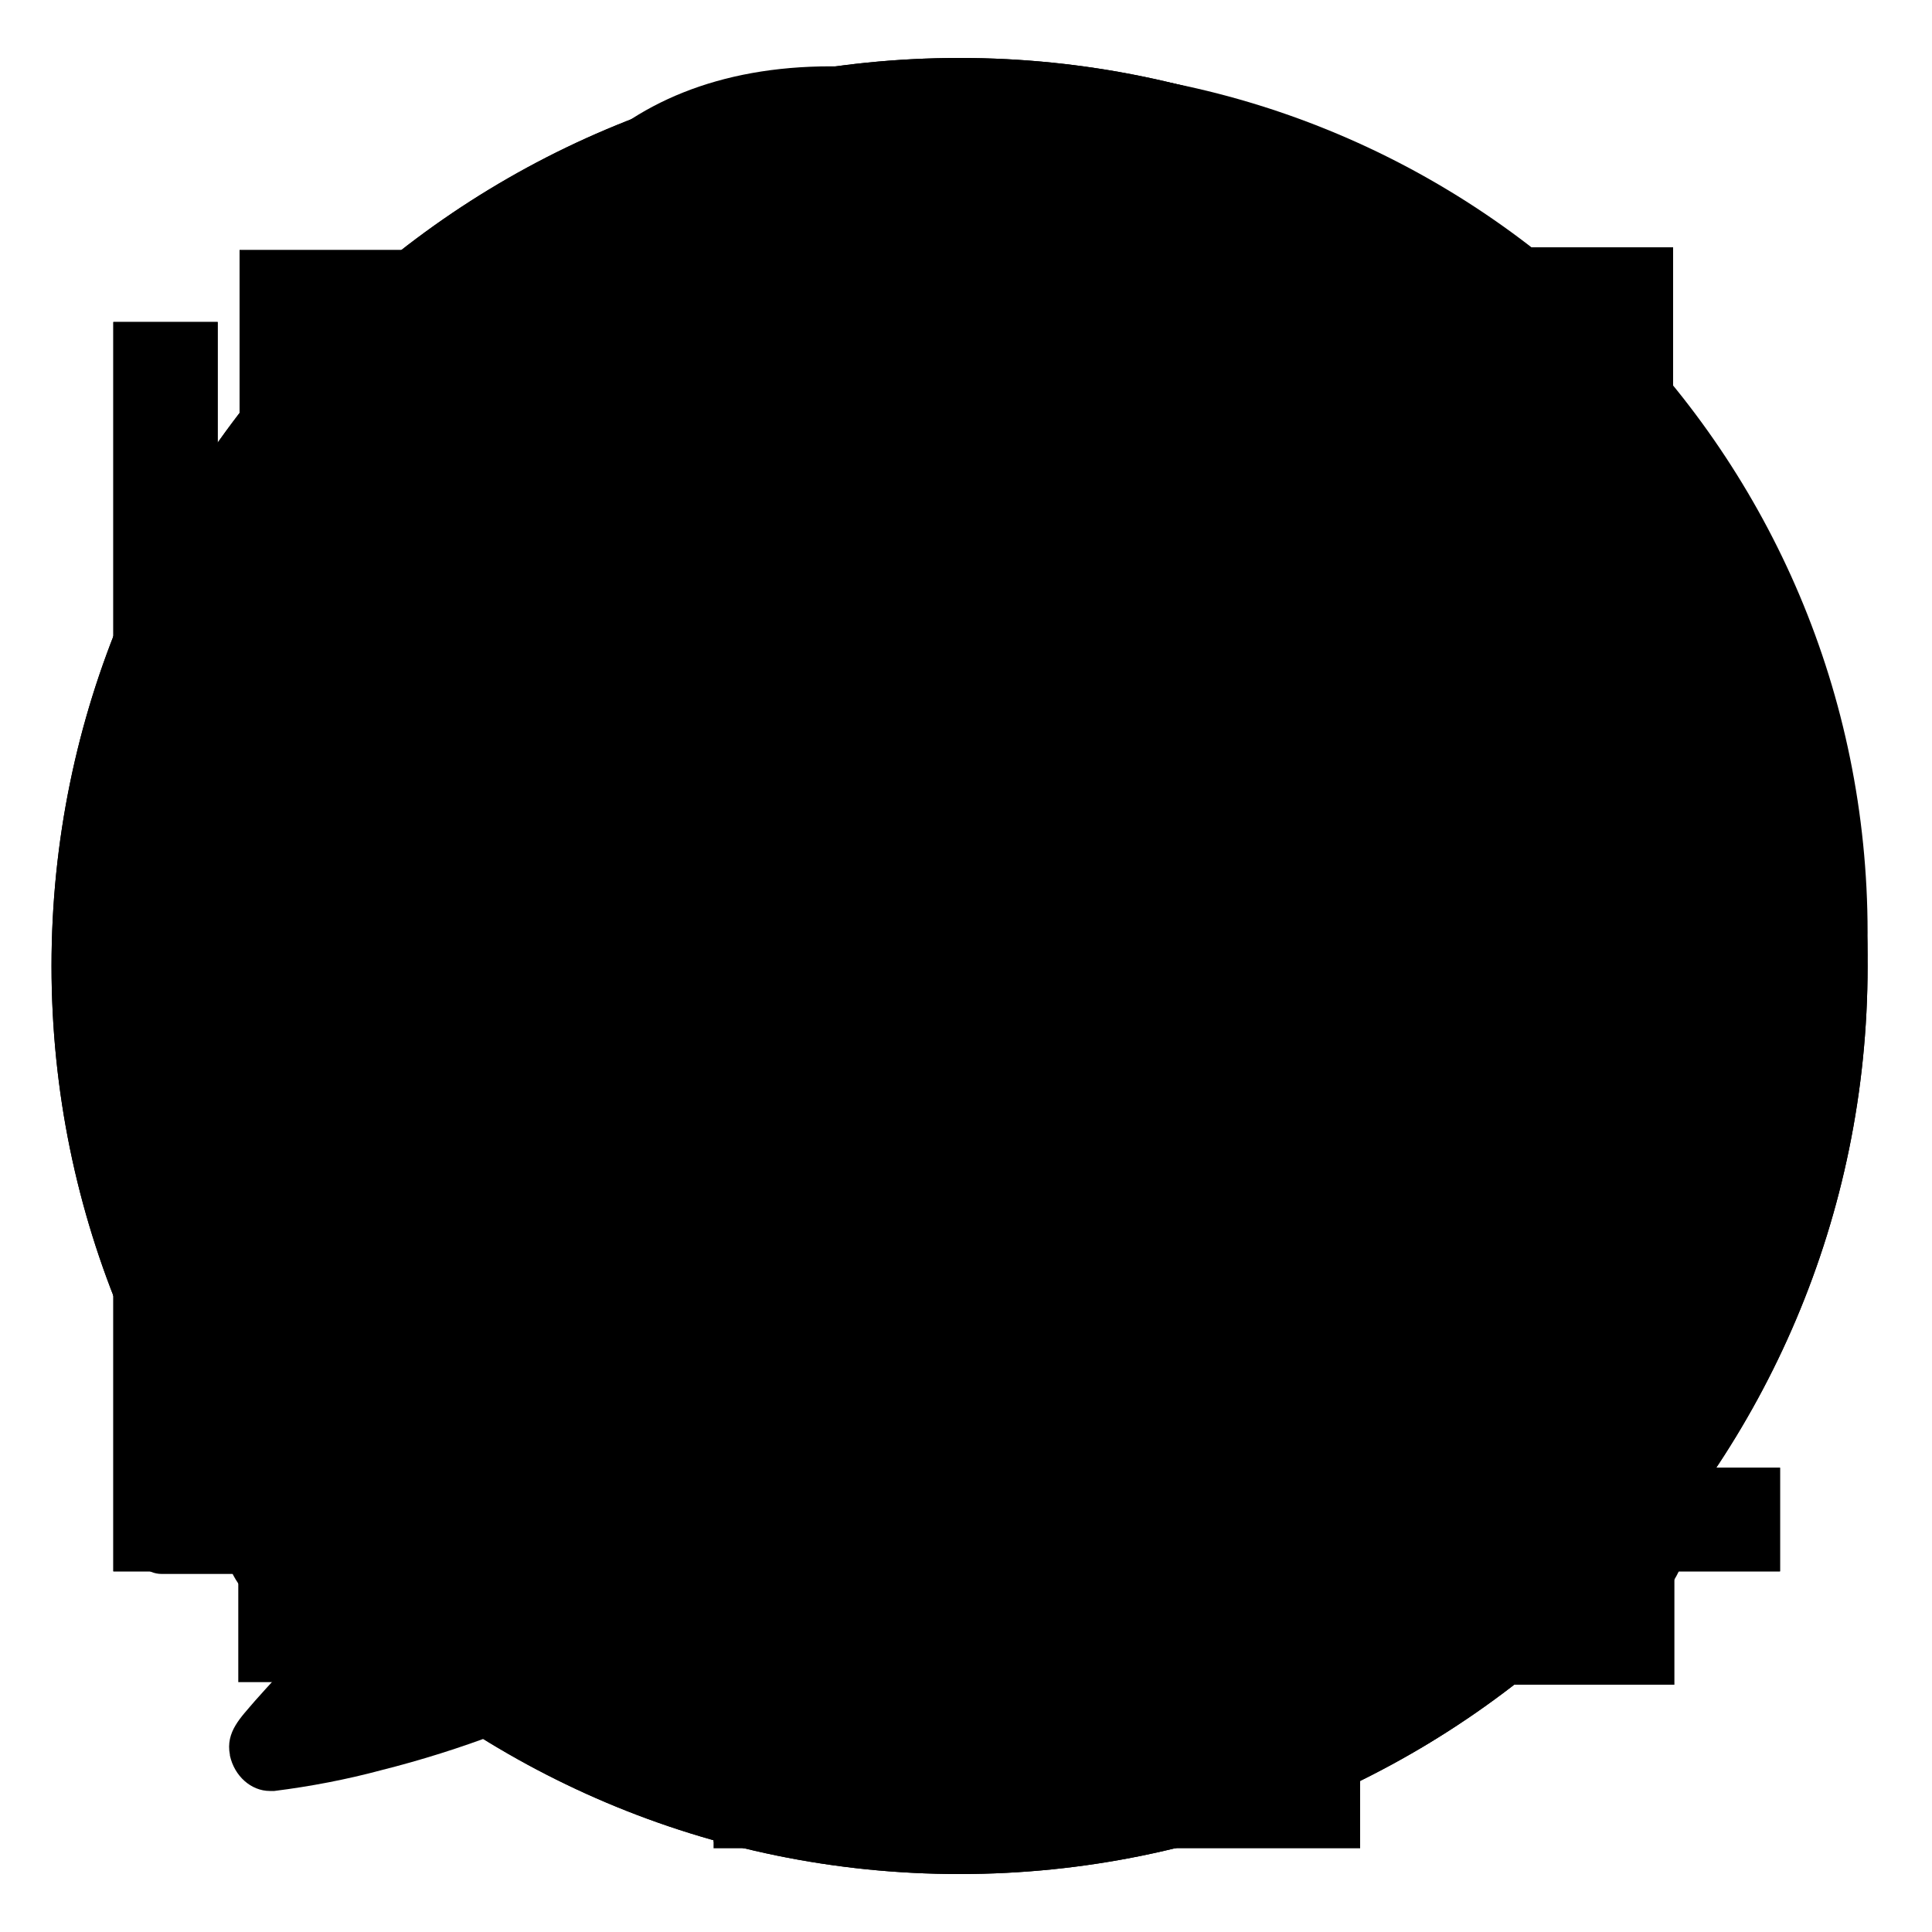
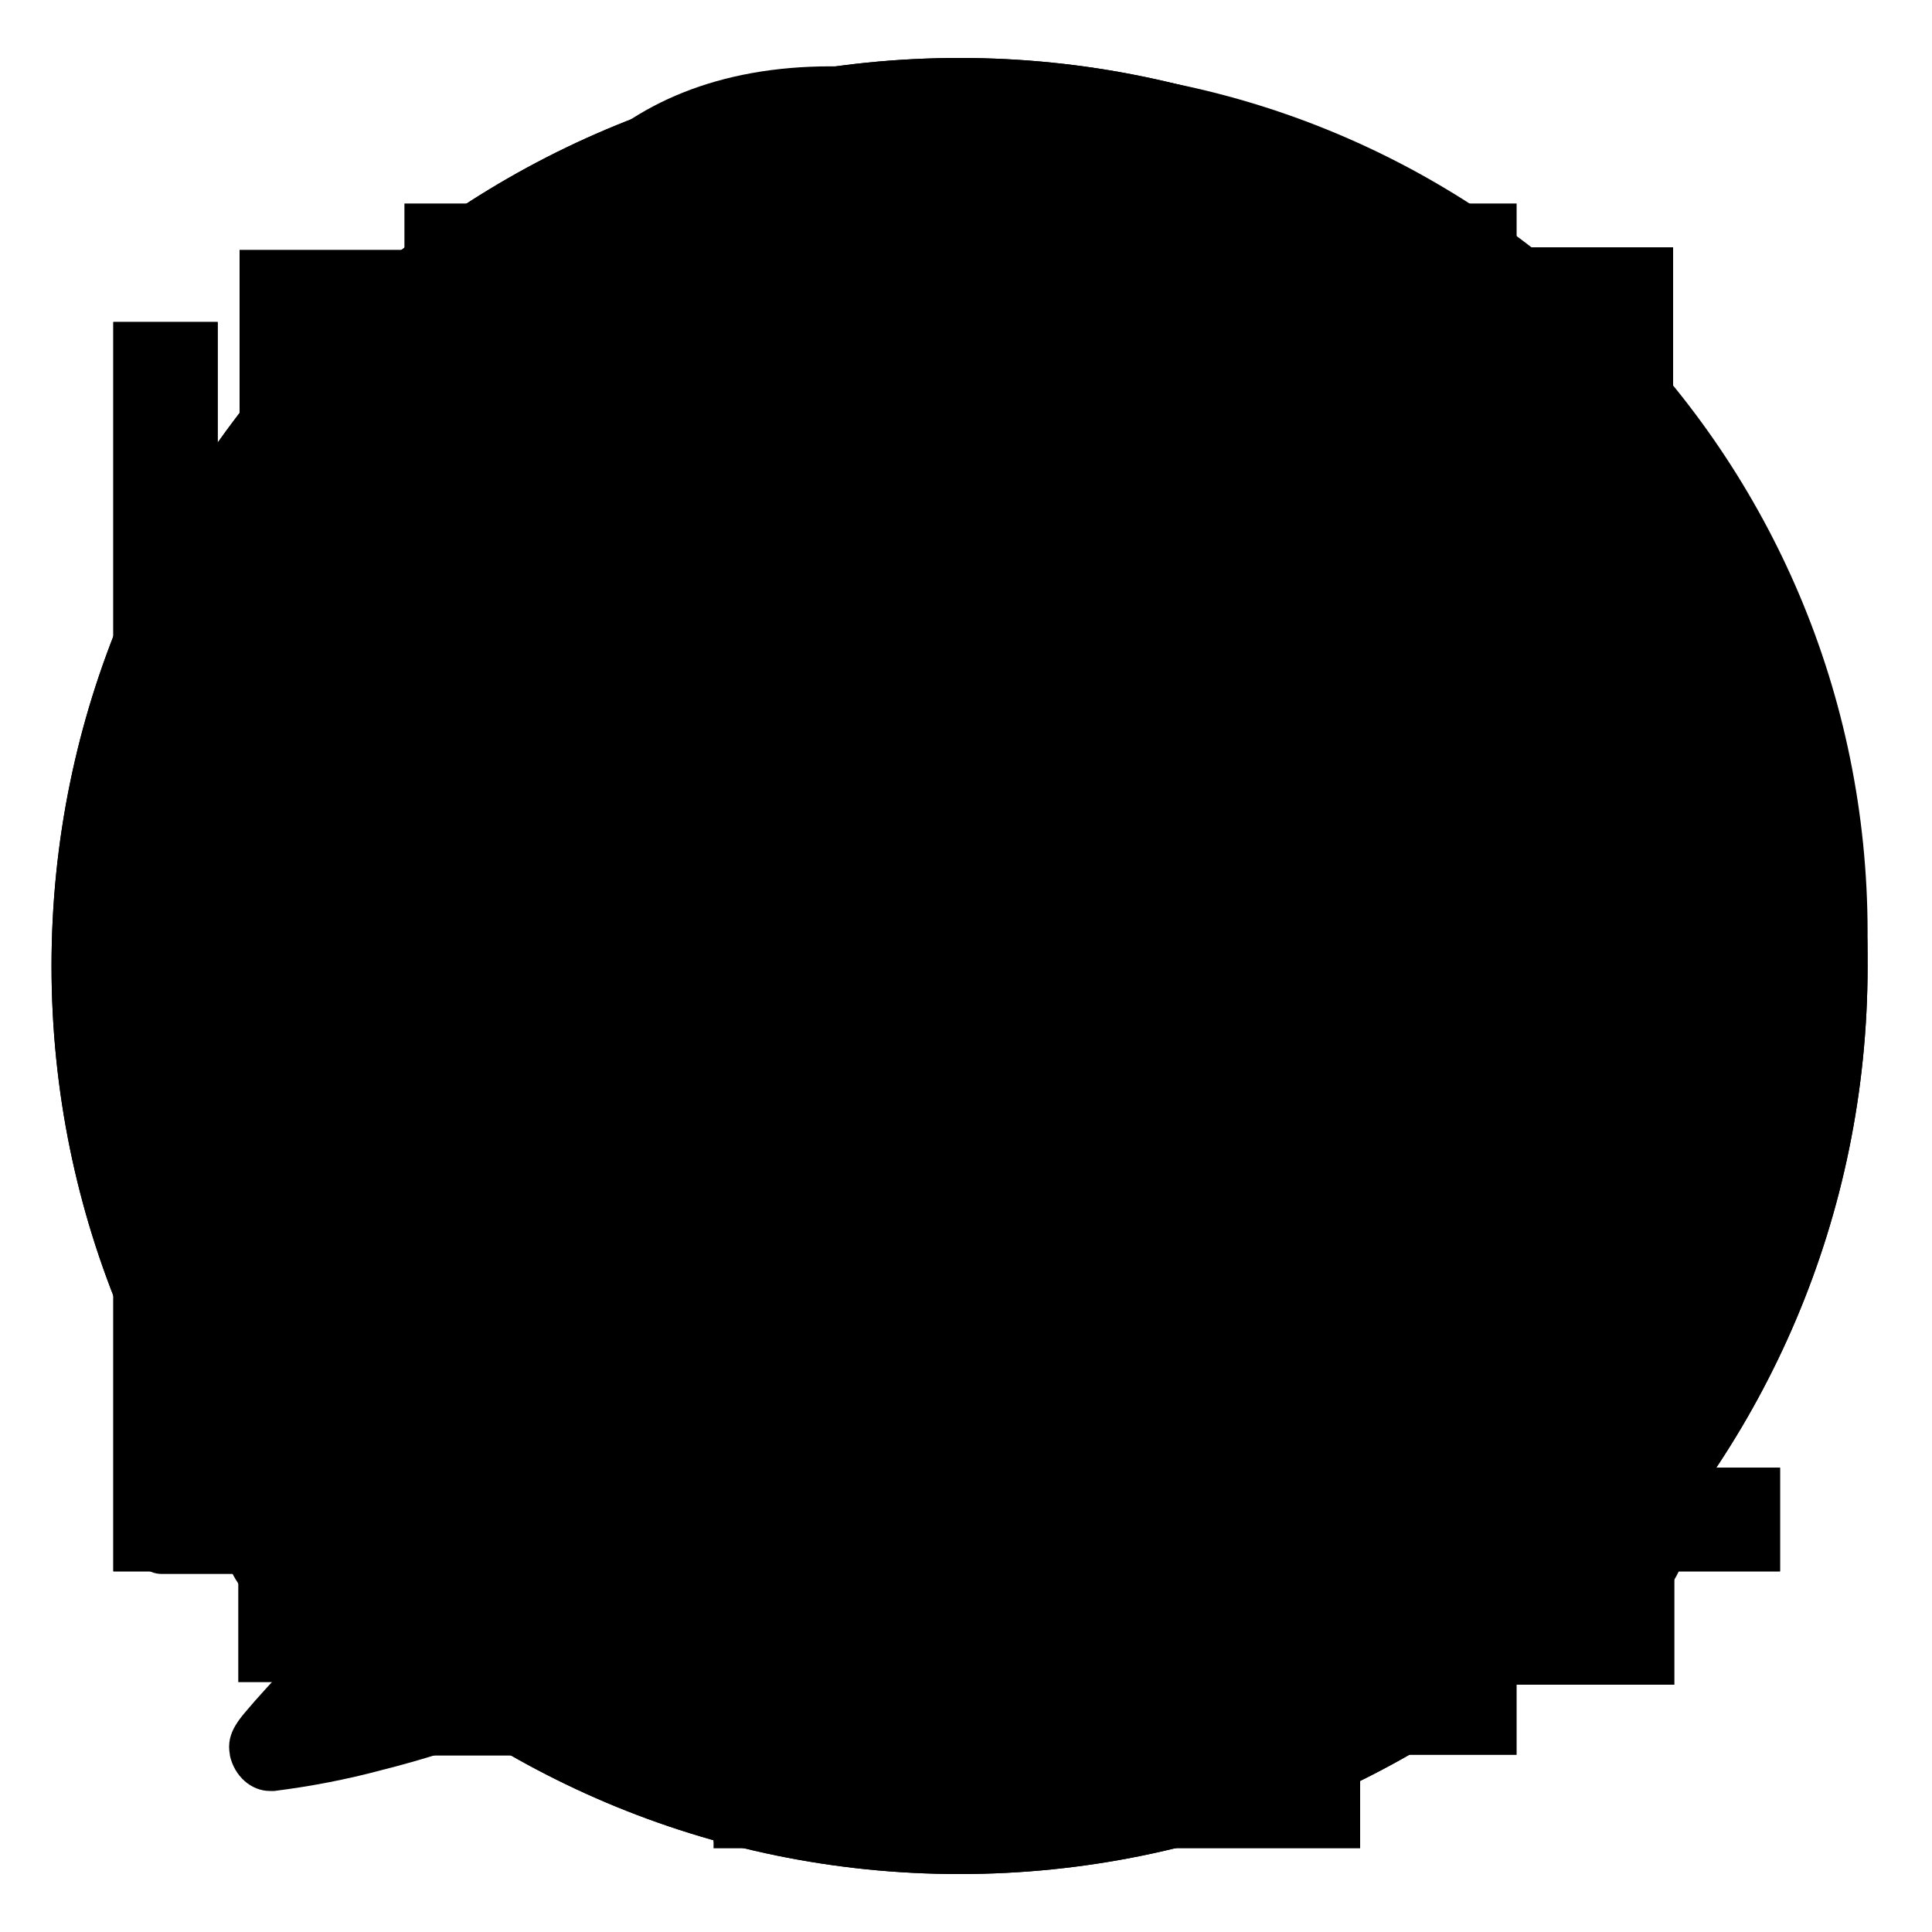
<svg xmlns="http://www.w3.org/2000/svg" version="1.1" id="metric-icons" x="0px" y="0px" viewBox="0 0 300 300" style="enable-background:new 0 0 300 300;" xml:space="preserve">
  <style type="text/css">
	.st0{display:none;}
	.st1{fill:#010101;}
</style>
  <path id="not-used1" class="st0" d="M619.4-134c3.7,5.2,7,10.8,10.2,16.3c0.5,0.9,1.2,1.5,2.2,1.4s1.5-0.7,1.9-1.6  c2.6-6.7,5.6-13.2,9-19.5c6.7-12.7,15-24.4,25-34.8c2.8-2.8,5.7-5.6,8.6-8.4c0.9-0.9,1.8-1.7,2.4-2.8c1.2-1.9,0.5-3.9-1.7-4.6  c-1.3-0.4-2.6-0.3-4,0.1c-2.2,0.7-4.1,1.9-6,3.2c-4.5,3.1-8.7,6.9-12.6,10.6c-8.7,8.3-16.7,17.1-24.5,26.2c-0.4,0.4-0.6,0.4-1,0.2  c-4-2-7.9-4-12.1-5.5c-2.1-0.8-4.3-1.5-6.6-1.5c-0.2,0-0.4,0-0.6,0c-2.2,0.1-3.7,1.3-4.2,3.2c-0.2,1.1-0.1,2,0.9,2.9  C611.2-144.2,615.6-139.3,619.4-134z M733.1-96c-0.8,0-2.1-2.6-2.1-3.5V-203c0-0.8,1.3-1,2.1-1H756v-24.5  c0-14.3-10.3-24.5-24.7-24.5H552.5c-14.3,0-27.5,10.2-27.5,24.5v24.5h23.8c0.8,0,1.2,0.2,1.2,1v103.5c0,0.8-0.4,3.5-1.2,3.5H525  v22.1c0,14.3,13.2,26.9,27.5,26.9h178.8c14.3,0,24.7-12.6,24.7-26.9V-96H733.1z M698-98.5c0,0.8-0.7,1.5-1.5,1.5h-111  c-0.8,0-1.5-0.7-1.5-1.5v-104c0-0.8,0.7-1.5,1.5-1.5h111c0.8,0,1.5,0.7,1.5,1.5V-98.5z M568.2-220.3h-16.6v-16.5h16.6V-220.3z   M608.9-220.3h-16.6v-16.5h16.6V-220.3z M649.7-220.3h-16.6v-16.5h16.6V-220.3z M690.4-220.3h-16.6v-16.5h16.6V-220.3z M731.1-220.3  h-16.6v-16.5h16.6V-220.3z M568.2-66.5h-16.6v-16.6h16.6V-66.5z M608.9-66.5h-16.6v-16.6h16.6V-66.5z M649.7-66.5h-16.6v-16.6h16.6  V-66.5z M690.4-66.5h-16.6v-16.6h16.6V-66.5z M731.1-66.5h-16.6v-16.6h16.6V-66.5z" />
  <g id="ctr">
    <path d="M91.7,177c8.3,8.9,16.4,16.2,23.2,14.9c4.7-0.9,4.6-6.4,4.6-6.4s-2.3-84,0-123.5c0.7-12.7,21.2-11.4,22.7-1.4   c1.8,12.7,5,77.2,5,77.2s6.4-0.9,9.6-1.4c3.2-0.5,7.3,0.9,7.3,0.9s58.5,16,63.1,20.5s2.7,7.4,2.7,7.4s1.8,49.8,0,60.8   S212,255.1,212,255.1H111.1c0,0-22.8-25.6-35-48.3s-12.1-39.5-3.3-41.1C81.6,164.3,88.2,173.2,91.7,177z M211.2,265.5H110.8V286   h100.4L211.2,265.5L211.2,265.5z M154.9,106.5c0,0,25.8-13.6,25.8-42.9s-17-53.3-51.7-53.3S76.2,33.2,76.2,63.5s33,46.1,33,46.1   l0.5-53.2c0,0,1.5-12,20.8-12s21,12.9,21,12.9l2.7,49.3L154.9,106.5z" />
  </g>
  <g id="viewability">
    <path d="M148.7,62.8C61.6,62.8,14.5,150,14.5,150s42.7,87.2,134.2,87.2c89,0,130.8-87.2,130.8-87.2S235.9,62.8,148.7,62.8z    M148.7,211.9c-34.2,0-61.9-27.7-61.9-61.9s27.7-61.9,61.9-61.9s61.9,27.7,61.9,61.9S182.9,211.9,148.7,211.9z M148.7,187   c-20.5,0-37-16.6-37-37s16.6-37,37-37s37,16.6,37,37S169.2,187,148.7,187z" />
  </g>
  <g id="time-in-view">
    <path d="M148.5,66.2c-59.1,0-107,47.9-107,107s47.9,107,107,107s107-47.9,107-107S207.6,66.2,148.5,66.2z M144.5,174V92.8   c0,0,2.4-0.1,3.3-0.1c44.4,0,80.8,36.3,80.8,80.7c0,0.1,0.4,0.6,0.4,0.6H144.5z M199.3,68.2l7.3-8.9c3.2-4,9.1-4.5,13.1-1.3   l17.6,14.4c4,3.2,4.5,9.1,1.3,13.1l-5.8,7.1C223.2,82.6,211.9,74.3,199.3,68.2z M180.4,34c0,7.1-5.8,13-13,13h-7.9v12h-27V47h-5.7   c-7.1,0-13-5.9-13-13s5.8-13,13-13h40.6C174.6,21,180.4,26.9,180.4,34z" />
  </g>
  <g id="replay-rate">
    <path d="M254.6,127.8c0,5-4.1,9.1-9.1,9.1h-63.4c-3.7,0-6.9-2.3-8.4-5.7c-1.4-3.3-0.7-7.2,2-9.8l19.5-19.5   c-13.3-12.3-30.9-19.4-49.4-19.4c-39.9,0-72.5,32.6-72.5,72.5s32.6,72.5,72.5,72.5c22.5,0,43.3-10.2,57.2-28.2c0.7-1,2-1.6,3.3-1.7   c1.3,0,2.5,0.4,3.5,1.3l19.4,19.5c1.7,1.6,1.7,4.2,0.3,6.1c-20.7,24.9-51.2,39.2-83.7,39.2c-59.9,0-108.7-48.8-108.7-108.7   S86,46.3,145.9,46.3c27.9,0,54.9,11.2,74.9,30L239.2,58c2.5-2.7,6.5-3.4,9.9-2c3.3,1.4,5.5,4.7,5.5,8.4L254.6,127.8L254.6,127.8z" />
  </g>
  <g id="impressions-old">
    <path d="M81.1,185.4H62.9l6.2-22.7c1.7-1.4,4.1-2.1,6.5-2.1h15.5h32.6V121c0-4.8-2.6-9.7-5.6-15.4c-4.1-7.7-8.7-16.4-8.7-28.1   c0-21.4,17.4-38.8,38.8-38.8S187,56.1,187,77.5c0,11.7-4.6,20.4-8.7,28.1c-3,5.7-5.6,10.6-5.6,15.3v39.5h32.8H221   c2.5,0,4.8,0.8,6.5,2.1l6.2,22.7h-18.2H81.1V185.4z M248.1,196.8H48.5c-7.6,0-13.9,6.2-13.9,13.9v27.4c0,7.6,6.2,13.9,13.9,13.9   h199.6c7.6,0,13.9-6.2,13.9-13.9v-27.4C262,203,255.7,196.8,248.1,196.8z" />
  </g>
  <g id="hot">
    <path d="M180.4,20.7c0,0,12.4,99.3-24.8,99.3S93.5,70.3,93.5,70.3S31.4,120,43.8,194.4s74.5,86.9,111.7,86.9s99.3-37.2,99.3-111.7   S180.4,20.7,180.4,20.7z M198.4,209.4c-14.9,27.5-70.8,42.4-86.9,15.8c-16.2-26.8,9.9-54,41.6-62.4c31.6-8.4,46.5-29.8,46.5-29.8   S223.9,162.3,198.4,209.4z" />
  </g>
  <g id="clicks">
    <polygon points="215.9,221.8 168.1,158.1 210.6,140 81.1,65.2 80.8,65.4 110.8,211.9 141.2,177 186.6,242.7  " />
  </g>
  <g id="impressions">
    <path d="M224.5,44.7c0-9.2-7.4-16.7-16.5-16.7H89c-9.1,0-16.5,7.5-16.5,16.7v210.5c0,9.2,7.4,16.7,16.5,16.7h119.1   c9.1,0,16.5-7.5,16.5-16.7V44.7H224.5z M115.4,47h66.2c1.1,0,2.1,1.3,2.1,2.5s-0.9,2.5-2.1,2.5h-66.2c-1.1,0-2.1-1.3-2.1-2.5   C113.3,48.3,114.2,47,115.4,47z M148.5,261.6c-6.6,0-12-5.4-12-12s5.4-12,12-12s12,5.4,12,12S155.1,261.6,148.5,261.6z M207.5,225   h-119V66h119V225z M202.5,72h-109v82h109V72z M148.5,118h-11v9h-8v-9h-8v-8h8v-10h8v10h11V118z M173.5,131h-8v-29.1   c-2,0.7-2.7,1.4-4.1,2c-1.4,0.6-2.9,1.2-4.2,1.6l-2.6-6.5c1.1-0.4,2.2-1,3.4-1.5c1.2-0.6,2.3-1.2,3.4-1.9c1.1-0.7,2.2-1.4,3.2-2.2   c1-0.8,1.9-1.1,2.8-2.5h6.1L173.5,131L173.5,131z" />
  </g>
  <g id="completion-rate">
    <path d="M257.7,150c0,60.2-49,109.2-109.2,109.2S39.3,210.2,39.3,150c0-23.7,7.5-46.2,21.6-65.2l0.2,0.2c2-2.7,5.2-4.4,8.9-4.4   c6.1,0,11.1,5,11.1,11.1c0,3.2-1.4,6.2-3.6,8.2c-10.4,14.7-16,32-16,50.2c0,47.9,39,86.9,86.9,86.9s86.9-39,86.9-86.9   s-39-86.9-86.9-86.9c-20.3,0-40,7.1-55.6,20.1L78.8,66c19.5-16.3,44.3-25.2,69.8-25.2C208.8,40.8,257.7,89.8,257.7,150z    M120.7,175.1c5.1,7.2,9.6,14.8,13.9,22.4c0.7,1.2,1.6,2,3,1.9s2.1-1,2.6-2.2c3.6-9.2,7.7-18.1,12.3-26.8   c9.2-17.4,20.4-33.5,34.1-47.7c3.8-3.9,7.8-7.7,11.7-11.5c1.2-1.2,2.4-2.4,3.3-3.8c1.7-2.6,0.7-5.3-2.3-6.3   c-1.8-0.6-3.6-0.4-5.4,0.2c-3,1-5.6,2.6-8.2,4.4c-6.2,4.3-11.8,9.4-17.2,14.6c-11.8,11.4-22.8,23.4-33.4,35.9   c-0.5,0.6-0.8,0.6-1.4,0.3c-5.4-2.8-10.8-5.5-16.5-7.6c-2.9-1.1-5.8-2-9-2c-0.3,0-0.6,0-0.8,0c-3,0.1-5.1,1.8-5.7,4.4   c-0.3,1.5-0.1,2.8,1.2,4C109.6,161.1,115.5,167.8,120.7,175.1z" />
  </g>
  <g id="video-completions">
    <path d="M257.7,150c0,60.2-49,109.2-109.2,109.2S39.3,210.2,39.3,150c0-23.7,7.5-46.2,21.6-65.2l0.2,0.2c2-2.7,5.2-4.4,8.9-4.4   c6.1,0,11.1,5,11.1,11.1c0,3.2-1.4,6.2-3.6,8.2c-10.4,14.7-16,32-16,50.2c0,47.9,39,86.9,86.9,86.9s86.9-39,86.9-86.9   s-39-86.9-86.9-86.9c-20.3,0-40,7.1-55.6,20.1L78.8,66c19.5-16.3,44.3-25.2,69.8-25.2C208.8,40.8,257.7,89.8,257.7,150z M125.2,200   l69.6-51l-69.6-51C125.2,98,125.2,200,125.2,200z" />
  </g>
  <g id="engagement-rate">
    <path id="_x3C_Compound_Path_x3E_" d="M91.7,178c8.3,8.9,16.4,16.2,23.2,14.9c4.7-0.9,4.6-6.4,4.6-6.4s-2.3-84,0-123.5   c0.7-12.7,21.2-11.4,22.7-1.4c1.8,12.7,5,77.2,5,77.2s6.4-0.9,9.6-1.4c3.2-0.5,7.3,0.9,7.3,0.9s58.5,16,63.1,20.5s2.7,7.4,2.7,7.4   s1.8,49.8,0,60.8S212,256.1,212,256.1H111.1c0,0-22.8-25.6-35-48.3s-12.1-39.5-3.3-41.1C81.6,165.3,88.2,174.2,91.7,178z    M211.2,266.5H110.8V287h100.4L211.2,266.5L211.2,266.5z M154.6,63.9l52.2-8.6l-33.6-40.9L154.6,63.9z M106.5,114l-29-29l-29,29   l29,29L106.5,114z M207.5,78.7c-14,0-25.4,11.4-25.4,25.4s11.4,25.4,25.4,25.4s25.4-11.4,25.4-25.4S221.5,78.7,207.5,78.7z" />
  </g>
  <g id="expand-rate">
    <polygon points="123.2,38.8 37.2,38.8 37.2,124.9 65.7,96.4 98.2,129 127.4,99.8 94.8,67.3  " />
    <polygon points="37,175.1 37,261.2 123,261.2 94.6,232.7 127.1,200.2 98,171 65.4,203.6  " />
    <polygon points="173.8,38.4 259.8,38.4 259.8,124.4 231.3,96 198.8,128.5 169.6,99.4 202.2,66.8  " />
    <polygon points="260,175.6 260,261.6 174,261.6 202.4,233.2 169.9,200.6 199,171.5 231.6,204  " />
  </g>
  <g id="full-view">
    <path d="M148.7,62.8C61.6,62.8,14.5,150,14.5,150s42.7,87.2,134.2,87.2c89,0,130.8-87.2,130.8-87.2S235.9,62.8,148.7,62.8z    M148.7,211.9c-34.2,0-61.9-27.7-61.9-61.9s27.7-61.9,61.9-61.9s61.9,27.7,61.9,61.9S182.9,211.9,148.7,211.9z M123,170.9   c4.1,5.4,11.3,14.5,14.8,20.2c0.6,0.9,1.3,1.5,2.4,1.4c1.1-0.1,1.7-0.8,2.1-1.7c2.9-6.9,8.5-17.9,12.2-24.5   c7.4-13.1,16.5-25.2,27.5-35.9c3.1-2.9,6.3-5.8,9.4-8.7c1-0.9,1.9-1.8,2.7-2.9c1.4-2-2.9-4-5.3-4.7c-1.5-0.5-5.2-0.3-6.6,0.2   c-2.4,0.8-4.5,2-6.6,3.3c-5,3.2-9.5,7.1-13.9,11c-9.5,8.6-16.1,17.6-24.7,27c-0.4,0.5-0.6,0.5-1.1,0.2c-4.4-2.1-16.7-9.5-21.3-11.1   c-2.3-0.8-4.7-1.5-7.3-1.5c-0.2,0-0.5,0-0.6,0c-2.4,0.1-4.1,1.4-4.6,3.3c-0.2,1.1-0.1,2.1,1,3C108.5,154.1,118.8,165.4,123,170.9z" />
  </g>
  <path id="dismissal-rate" class="st1" d="M147,22.1c-69.6,0-126,56.4-126,126s56.4,126,126,126s126-56.4,126-126  S216.6,22.1,147,22.1z M204.6,197l-9.8,9.8L147,157.9l-47.8,48.9l-9.8-9.8l47.8-48.9L89.4,99.2l9.8-9.8l47.8,48.9l47.8-48.9l9.8,9.8  l-48,48.9L204.6,197z" />
  <path id="comments-old" d="M146.7,74.4c-60.2,0-111.2,33.9-111.2,74.1c0,21.6,14.5,42.1,39.5,56.3l12.6,7.2l-3.9,13.9  c-2.8,10.3-6.4,18.2-10.1,24.9c14.6-6.1,27.9-14.3,39.8-24.8l6.2-5.5l8.3,0.9c6.2,0.7,12.6,1.2,18.8,1.2  c60.2,0,111.2-33.9,111.2-74.1S206.9,74.4,146.7,74.4z M276.4,148.5c0,51.2-58,92.6-129.7,92.6c-7.1,0-14.2-0.4-21-1.2  c-19,16.8-41.5,28.7-66.6,35c-5.2,1.4-10.9,2.5-16.5,3.2h-0.7c-2.9,0-5.5-2.3-6.2-5.5v-0.1c-0.7-3.6,1.7-5.8,3.9-8.4  c9.1-10.3,19.5-19,26.3-43.1C36.1,204.1,17,177.9,17,148.5c0-51.1,58-92.6,129.7-92.6l0,0C218.3,55.8,276.4,97.4,276.4,148.5  L276.4,148.5z" />
  <path id="menu" d="M95.5,153c0,14-11.2,25.2-25.2,25.2S45.1,167,45.1,153s11.2-25.2,25.2-25.2S95.5,139,95.5,153z M171.1,153  c0,14-11.2,25.2-25.2,25.2S120.7,167,120.7,153s11.2-25.2,25.2-25.2C159.8,127.8,171.1,139,171.1,153z M246.6,153  c0,14-11.2,25.2-25.2,25.2S196.2,167,196.2,153s11.2-25.2,25.2-25.2S246.6,139,246.6,153z" />
  <path id="chart-bar" d="M54,215.5v24.8c0,2.3-1.8,4.1-4.1,4.1H25.1c-2.3,0-4.1-1.8-4.1-4.1v-24.8c0-2.3,1.8-4.1,4.1-4.1h24.8  C52.2,211.4,54,213.2,54,215.5z M103.6,199v41.3c0,2.3-1.8,4.1-4.1,4.1H74.7c-2.3,0-4.1-1.8-4.1-4.1V199c0-2.3,1.8-4.1,4.1-4.1h24.8  C101.7,194.9,103.6,196.7,103.6,199z M153.1,166v74.3c0,2.3-1.8,4.1-4.1,4.1h-24.8c-2.3,0-4.1-1.8-4.1-4.1V166  c0-2.3,1.8-4.1,4.1-4.1H149C151.3,161.9,153.1,163.7,153.1,166z M202.6,116.5v123.8c0,2.3-1.8,4.1-4.1,4.1h-24.8  c-2.3,0-4.1-1.8-4.1-4.1V116.5c0-2.3,1.8-4.1,4.1-4.1h24.8C200.8,112.3,202.6,114.1,202.6,116.5z M252.1,50.4v189.9  c0,2.3-1.8,4.1-4.1,4.1h-24.8c-2.3,0-4.1-1.8-4.1-4.1V50.4c0-2.3,1.8-4.1,4.1-4.1H248C250.3,46.3,252.1,48.1,252.1,50.4z" />
  <path id="chart-line" d="M276.4,227.9V244H17.6V50h16.2v177.9H276.4z M260.2,70.2v55c0,3.5-4.3,5.4-6.9,2.8L238,112.6l-80,80  c-1.6,1.6-4.2,1.6-5.8,0l-29.4-29.4l-52.6,52.6l-24.3-24.3l73.9-73.9c1.6-1.6,4.2-1.6,5.8,0L155,147l58.6-58.6l-15.3-15.3  c-2.7-2.7-0.8-6.9,2.8-6.9h55C258.5,66.1,260.2,67.9,260.2,70.2z" />
  <path id="chart-area" d="M276.4,227.9V244H17.6V50h16.2v177.9H276.4z M227.9,98.5l32.4,113.2H50v-72.8l56.6-72.8l72.8,72.8  L227.9,98.5z" />
  <path id="logo-icon" d="M166.9,63.6c-1-3.2-2.9-5-6.3-5h-31c-3.2,0-5.3,1.6-6.3,5L80.5,229.8c-1,3.2,0.3,5,3.5,5h105.3h16.4  c3.5,0,5-1.9,3.9-5L166.9,63.6z" />
  <path id="linkedin" d="M76.1,215.6H104v-83.8H76.1V215.6z M105.8,105.9c-0.1-8.2-6-14.5-15.6-14.5s-15.8,6.3-15.8,14.5  c0,8,6,14.5,15.5,14.5H90C99.8,120.4,105.8,113.9,105.8,105.9z M176.5,215.6h27.9v-48.1c0-25.7-13.8-37.7-32.1-37.7  c-15,0-21.6,8.3-25.2,14.1h0.2v-12.2h-27.9c0,0,0.4,7.9,0,83.8l0,0h27.9v-46.9c0-2.4,0.1-5,0.8-6.8c2.1-5,6.6-10.1,14.4-10.1  c10,0,14,7.6,14,19L176.5,215.6L176.5,215.6z M233,95.1V211c0,19.2-15.6,34.8-34.8,34.8H82.3c-19.2,0-34.8-15.6-34.8-34.8V95.1  c0-19.2,15.6-34.8,34.8-34.8h115.9C217.4,60.3,233,75.9,233,95.1z" />
  <path id="fb" d="M201.1,60.8c19.3,0,34.9,15.6,34.9,34.9V212c0,19.3-15.6,34.9-34.9,34.9h-22.8v-72.1h24.1l3.6-28.1h-27.7v-17.9  c0-8.1,2.2-13.6,13.9-13.6l14.8-0.1V90c-2.5-0.4-11.4-1.1-21.6-1.1c-21.4,0-36.2,13.1-36.2,37.1v20.7H125v28.1h24.2v72.1H84.8  c-19.3,0-34.9-15.6-34.9-34.9V95.7c0-19.3,15.6-34.9,34.9-34.9L201.1,60.8L201.1,60.8z" />
  <path id="expand-plus" d="M202.1,157.8V141c0-4.6-3.8-8.4-8.4-8.4h-33.5V99.1c0-4.6-3.8-8.4-8.4-8.4H135c-4.6,0-8.4,3.8-8.4,8.4  v33.5H93.1c-4.6,0-8.4,3.8-8.4,8.4v16.8c0,4.6,3.8,8.4,8.4,8.4h33.5v33.5c0,4.6,3.8,8.4,8.4,8.4h16.8c4.6,0,8.4-3.8,8.4-8.4v-33.5  h33.5C198.3,166.2,202.1,162.4,202.1,157.8z M244,149.4c0,55.5-45.1,100.6-100.6,100.6S42.8,204.9,42.8,149.4S87.9,48.8,143.4,48.8  S244,93.9,244,149.4z" />
  <path id="expand-minus" d="M202.1,157.8V141c0-4.6-3.8-8.4-8.4-8.4H93.1c-4.6,0-8.4,3.8-8.4,8.4v16.8c0,4.6,3.8,8.4,8.4,8.4h100.6  C198.3,166.2,202.1,162.4,202.1,157.8z M244,149.4c0,55.5-45.1,100.6-100.6,100.6S42.8,204.9,42.8,149.4S87.9,48.8,143.4,48.8  S244,93.9,244,149.4z" />
  <path id="arrow-right" d="M213.7,148.7L93.5,243.1V54.3L213.7,148.7z" />
  <path id="target" d="M155.5,10.3C81.2,10.3,21,70.5,21,144.8s60.2,134.5,134.5,134.5S290,219.1,290,144.8S229.8,10.3,155.5,10.3z   M155.5,237.3c-51.1,0-92.5-41.4-92.5-92.5s41.4-92.5,92.5-92.5S248,93.7,248,144.8S206.6,237.3,155.5,237.3z M155.5,97.3  c26.2,0,47.5,21.3,47.5,47.5s-21.3,47.5-47.5,47.5S108,171,108,144.8S129.3,97.3,155.5,97.3z" />
  <path id="tag" d="M200.9,116.9c8.9,0,16-7.1,16-16s-7.1-16-16-16s-16,7.1-16,16S192,116.9,200.9,116.9z M129,250  c-4.2,0-8.4-1.7-11.2-4.6l-61.4-61.3c-2.9-3-4.6-7.1-4.6-11.4c0-4.2,1.7-8.4,4.6-11.2l89.3-89.2C152,66,164.1,61,172.9,61h51.9  c8.7,0,16,7.2,16,16v51.9c0,8.9-5,21-11.4,27.3l-89.1,89.2C137.4,248.3,133.3,250,129,250z" />
  <path id="plus" d="M202.1,157.8V141c0-4.6-3.8-8.4-8.4-8.4h-33.5V99.1c0-4.6-3.8-8.4-8.4-8.4H135c-4.6,0-8.4,3.8-8.4,8.4v33.5H93.1  c-4.6,0-8.4,3.8-8.4,8.4v16.8c0,4.6,3.8,8.4,8.4,8.4h33.5v33.5c0,4.6,3.8,8.4,8.4,8.4h16.8c4.6,0,8.4-3.8,8.4-8.4v-33.5h33.5  C198.3,166.2,202.1,162.4,202.1,157.8z" />
  <path id="pencil-square" d="M95.1,181.4l22.5,22.5l-7.7,7.7h-8.3v-14.2H87.4v-8.3L95.1,181.4z M156.4,123.7c1.2,1,0.9,3.1-0.4,4.4  l-43.1,43.1c-1.3,1.3-3.4,1.6-4.4,0.4c-1.2-1-0.9-3.1,0.4-4.4l43.1-43.1C153.3,122.8,155.4,122.5,156.4,123.7z M115.8,225.8  l80.5-80.5l-42.6-42.6l-80.5,80.5v42.6L115.8,225.8L115.8,225.8z M205.9,135.8l13.6-13.6c5.5-5.5,5.5-14.7,0-20.1L197,79.5  c-5.5-5.5-14.7-5.5-20.1,0l-13.6,13.6L205.9,135.8z M262.7,78.9V221c0,23.5-19.1,42.6-42.6,42.6H77.9c-23.5,0-42.6-19.1-42.6-42.6  V78.9c0-23.5,19.1-42.6,42.6-42.6H220C243.6,36.3,262.7,55.4,262.7,78.9z" />
  <path id="play" d="M149,26c68.5,0,124,55.5,124,124s-55.5,124-124,124S25,218.5,25,150S80.5,26,149,26z M211,158.9  c3.2-1.8,5.2-5.2,5.2-8.9s-1.9-7.1-5.2-8.9l-87.8-51.7c-3.1-1.9-7.1-1.9-10.3-0.2c-3.2,1.9-5.2,5.3-5.2,9v103.3c0,3.7,1.9,7.1,5.2,9  c1.6,0.8,3.4,1.3,5.2,1.3s3.6-0.5,5.2-1.5L211,158.9z" />
  <path id="pause" d="M137.2,202.9V97.1c0-3.3-2.6-5.9-5.9-5.9h-47c-3.3,0-5.9,2.6-5.9,5.9v105.8c0,3.3,2.6,5.9,5.9,5.9h47  C134.7,208.8,137.2,206.2,137.2,202.9z M219.5,202.9V97.1c0-3.3-2.6-5.9-5.9-5.9h-47c-3.3,0-5.9,2.6-5.9,5.9v105.8  c0,3.3,2.6,5.9,5.9,5.9h47C216.9,208.8,219.5,206.2,219.5,202.9z M290,150c0,77.8-63.2,141-141,141S8,227.8,8,150S71.2,9,149,9  S290,72.2,290,150z" />
  <path id="stop" d="M207.8,202.9V97.1c0-3.3-2.6-5.9-5.9-5.9H96.1c-3.3,0-5.9,2.6-5.9,5.9v105.8c0,3.3,2.6,5.9,5.9,5.9h105.8  C205.2,208.8,207.8,206.2,207.8,202.9z M290,150c0,77.8-63.2,141-141,141S8,227.8,8,150S71.2,9,149,9S290,72.2,290,150z" />
  <path id="arrow-down" d="M159.6,248.8L65.2,128.6H254L159.6,248.8z" />
  <path id="lock" d="M209.1,119.8h-3.5V77.4c0-23.4-19-42.4-42.4-42.4h-28.3c-23.4,0-42.4,19-42.4,42.4v42.4H89  c-5.8,0-10.6,4.8-10.6,10.6v106c0,5.8,4.8,10.6,10.6,10.6h120.1c5.8,0,10.6-4.8,10.6-10.6v-106C219.7,124.6,214.9,119.8,209.1,119.8  z M120.7,77.4c0-7.8,6.3-14.1,14.1-14.1h28.3c7.8,0,14.1,6.3,14.1,14.1v42.4h-56.5L120.7,77.4L120.7,77.4z" />
+   <path id="filter" d="M185.2,113.6c-1.4-14.2-9.4-24.1-21.8-30.6c-1.8-0.9-2.4-1.9-2.4-3.8c0.1-14.8,0-29.6,0-44.4c0-1,0-2,0-3.2  c-8,0-15.7,0-23.9,0c0,1.2,0,2.2,0,3.3c0,14.8,0,29.6,0,44.4c0,1.8-0.6,2.7-2.2,3.7c-4.3,2.9-8.7,5.7-12.3,9.4  c-6.9,7.1-10.7,15.9-9.7,25.9c1.4,14.1,9.5,23.9,21.6,30.4c1.9,1,2.5,2,2.5,4.1c-0.1,38.9,0,77.8,0,116.6c0,1.1,0,2.2,0,3.2  c8.2,0,15.9,0,23.9,0c0-1.3,0-2.5,0-3.6c0-38.8,0-77.6,0-116.3c0-1.9,0.6-2.8,2.2-3.9c4.2-2.8,8.6-5.6,12.1-9.2  C182.3,132.4,186.2,123.7,185.2,113.6z M149.2,128c-6.7,0-12.3-5.6-12.2-12.3c0.1-6.7,5.7-12.2,12.3-12.1c6.6,0.1,12,5.5,12,12.1  C161.4,122.4,155.8,128,149.2,128z M109.8,180.3c-2.9-11.3-10.2-19.3-20.5-24.7c-2-1.1-2.5-2.2-2.5-4.3c0.1-38.8,0-77.6,0-116.3  c0-1.1,0-2.2,0-3.4c-8.1,0-16,0-24,0c0,1.3,0,2.3,0,3.3c0,38.9,0,77.7,0,116.6c0,1.9-0.4,3-2.3,3.9c-5.3,2.4-9.7,6.1-13.4,10.6  c-6.4,7.8-9.8,16.7-8.1,27c2.2,13,10.1,22,21.5,28.1c1.8,1,2.3,2,2.3,3.9c-0.1,14.7,0,29.4,0,44.2c0,1.1,0,2.2,0,3.4  c8.2,0,15.9,0,24,0c0-1.2,0-2.2,0-3.2c0-14.9,0-29.8,0-44.7c0-1.7,0.5-2.6,2-3.5c3.6-2.2,7.3-4.4,10.3-7.3  C108.7,204.7,113.2,193.5,109.8,180.3z M74.8,200.5c-6.7,0-12.3-5.7-12.2-12.3c0.1-6.5,5.5-12,12.1-12.1c6.7-0.1,12.2,5.4,12.2,12.2  C86.9,195.1,81.5,200.6,74.8,200.5z M259.3,195.8c-2.2-13-9.9-22.1-21.3-28.2c-2-1.1-2.5-2.2-2.5-4.3c0.1-42.8,0-85.7,0-128.5  c0-1.1,0-2.2,0-3.2c-8.3,0-16,0-24,0c0,1.4,0,2.6,0,3.8c0,42.7,0,85.3,0.1,128c0,2.3-0.9,3.2-2.7,4.5c-4.4,3-8.9,6.1-12.5,10  c-11.6,12.9-11.8,30.3-1.1,43.9c4.3,5.5,9.8,9.6,16.3,12.6c0,12.7,0,25.4,0,38.1c8,0,15.8,0,23.9,0c0-1.2,0-2.2,0-3.2  c0-10.9,0-21.7,0-32.6c0-1.7,0.5-2.7,2.1-3.4c5.5-2.6,10.2-6.5,14-11.2C257.7,214.4,260.9,205.7,259.3,195.8z M223.5,212.6  c-6.7,0-12.1-5.5-12-12.3c0-6.9,5.3-12,12.3-12c6.6,0,12,5.4,12,12C235.8,207,230.1,212.6,223.5,212.6z" />
</svg>
